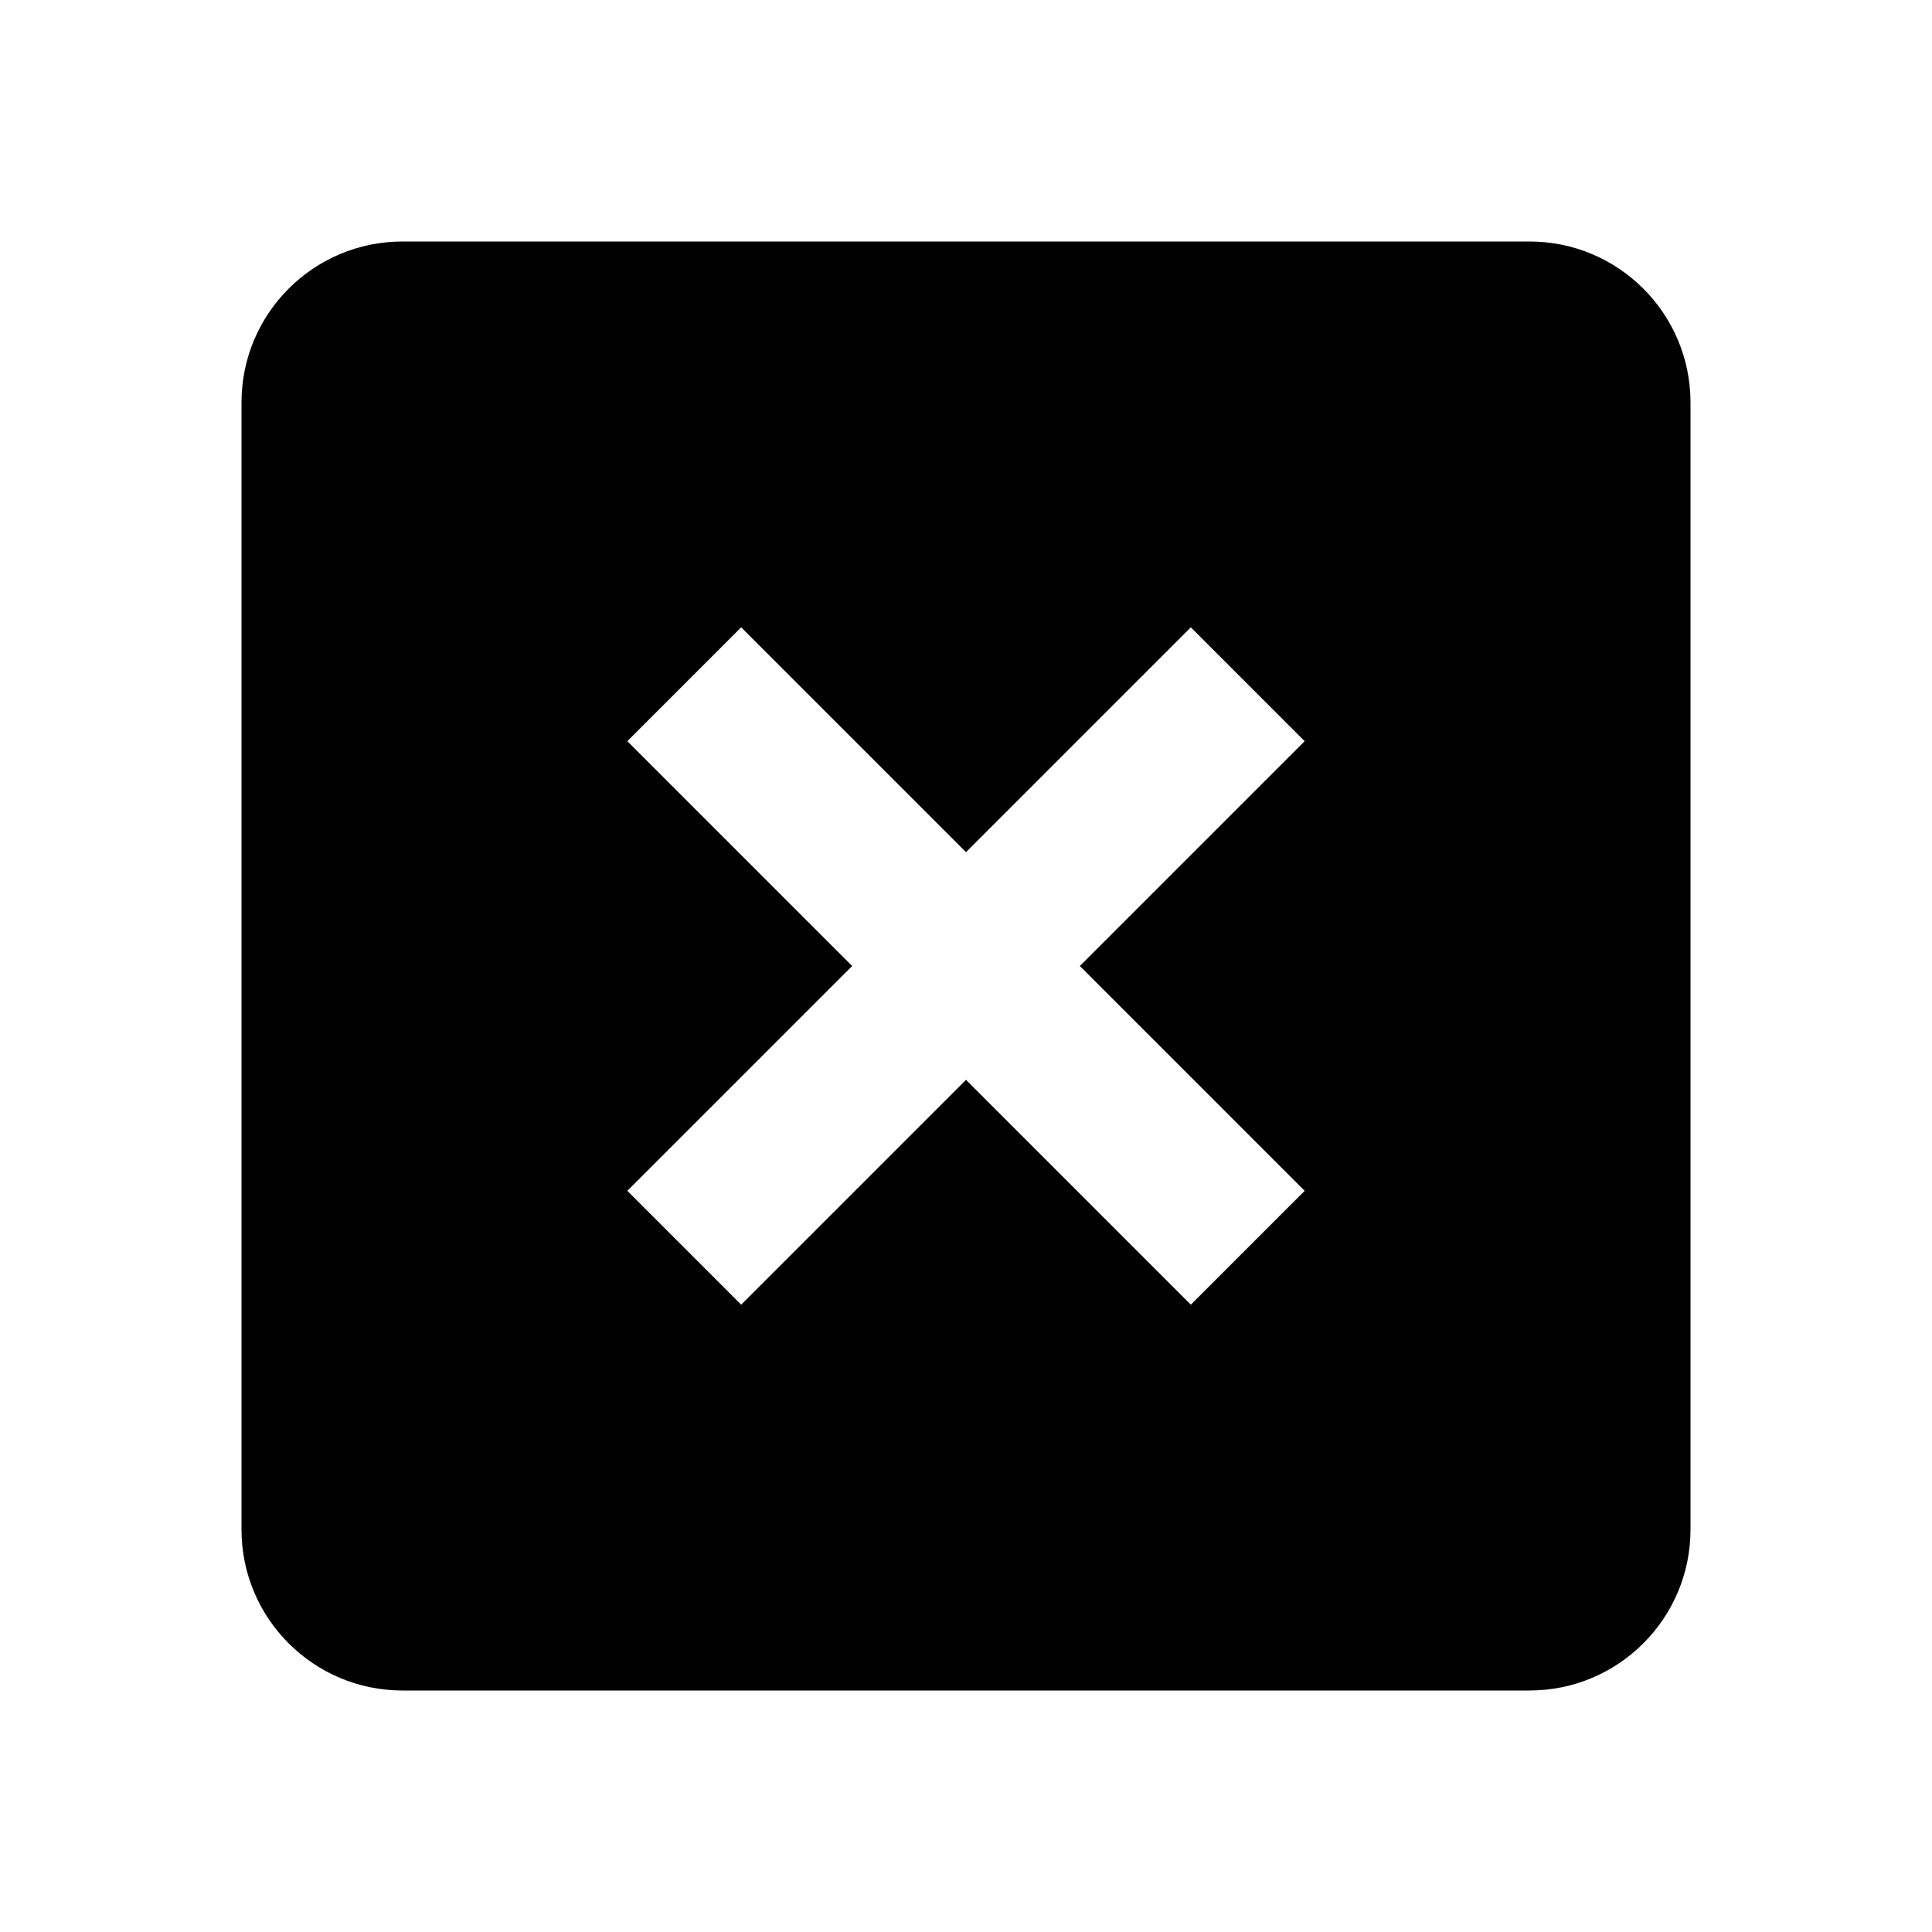
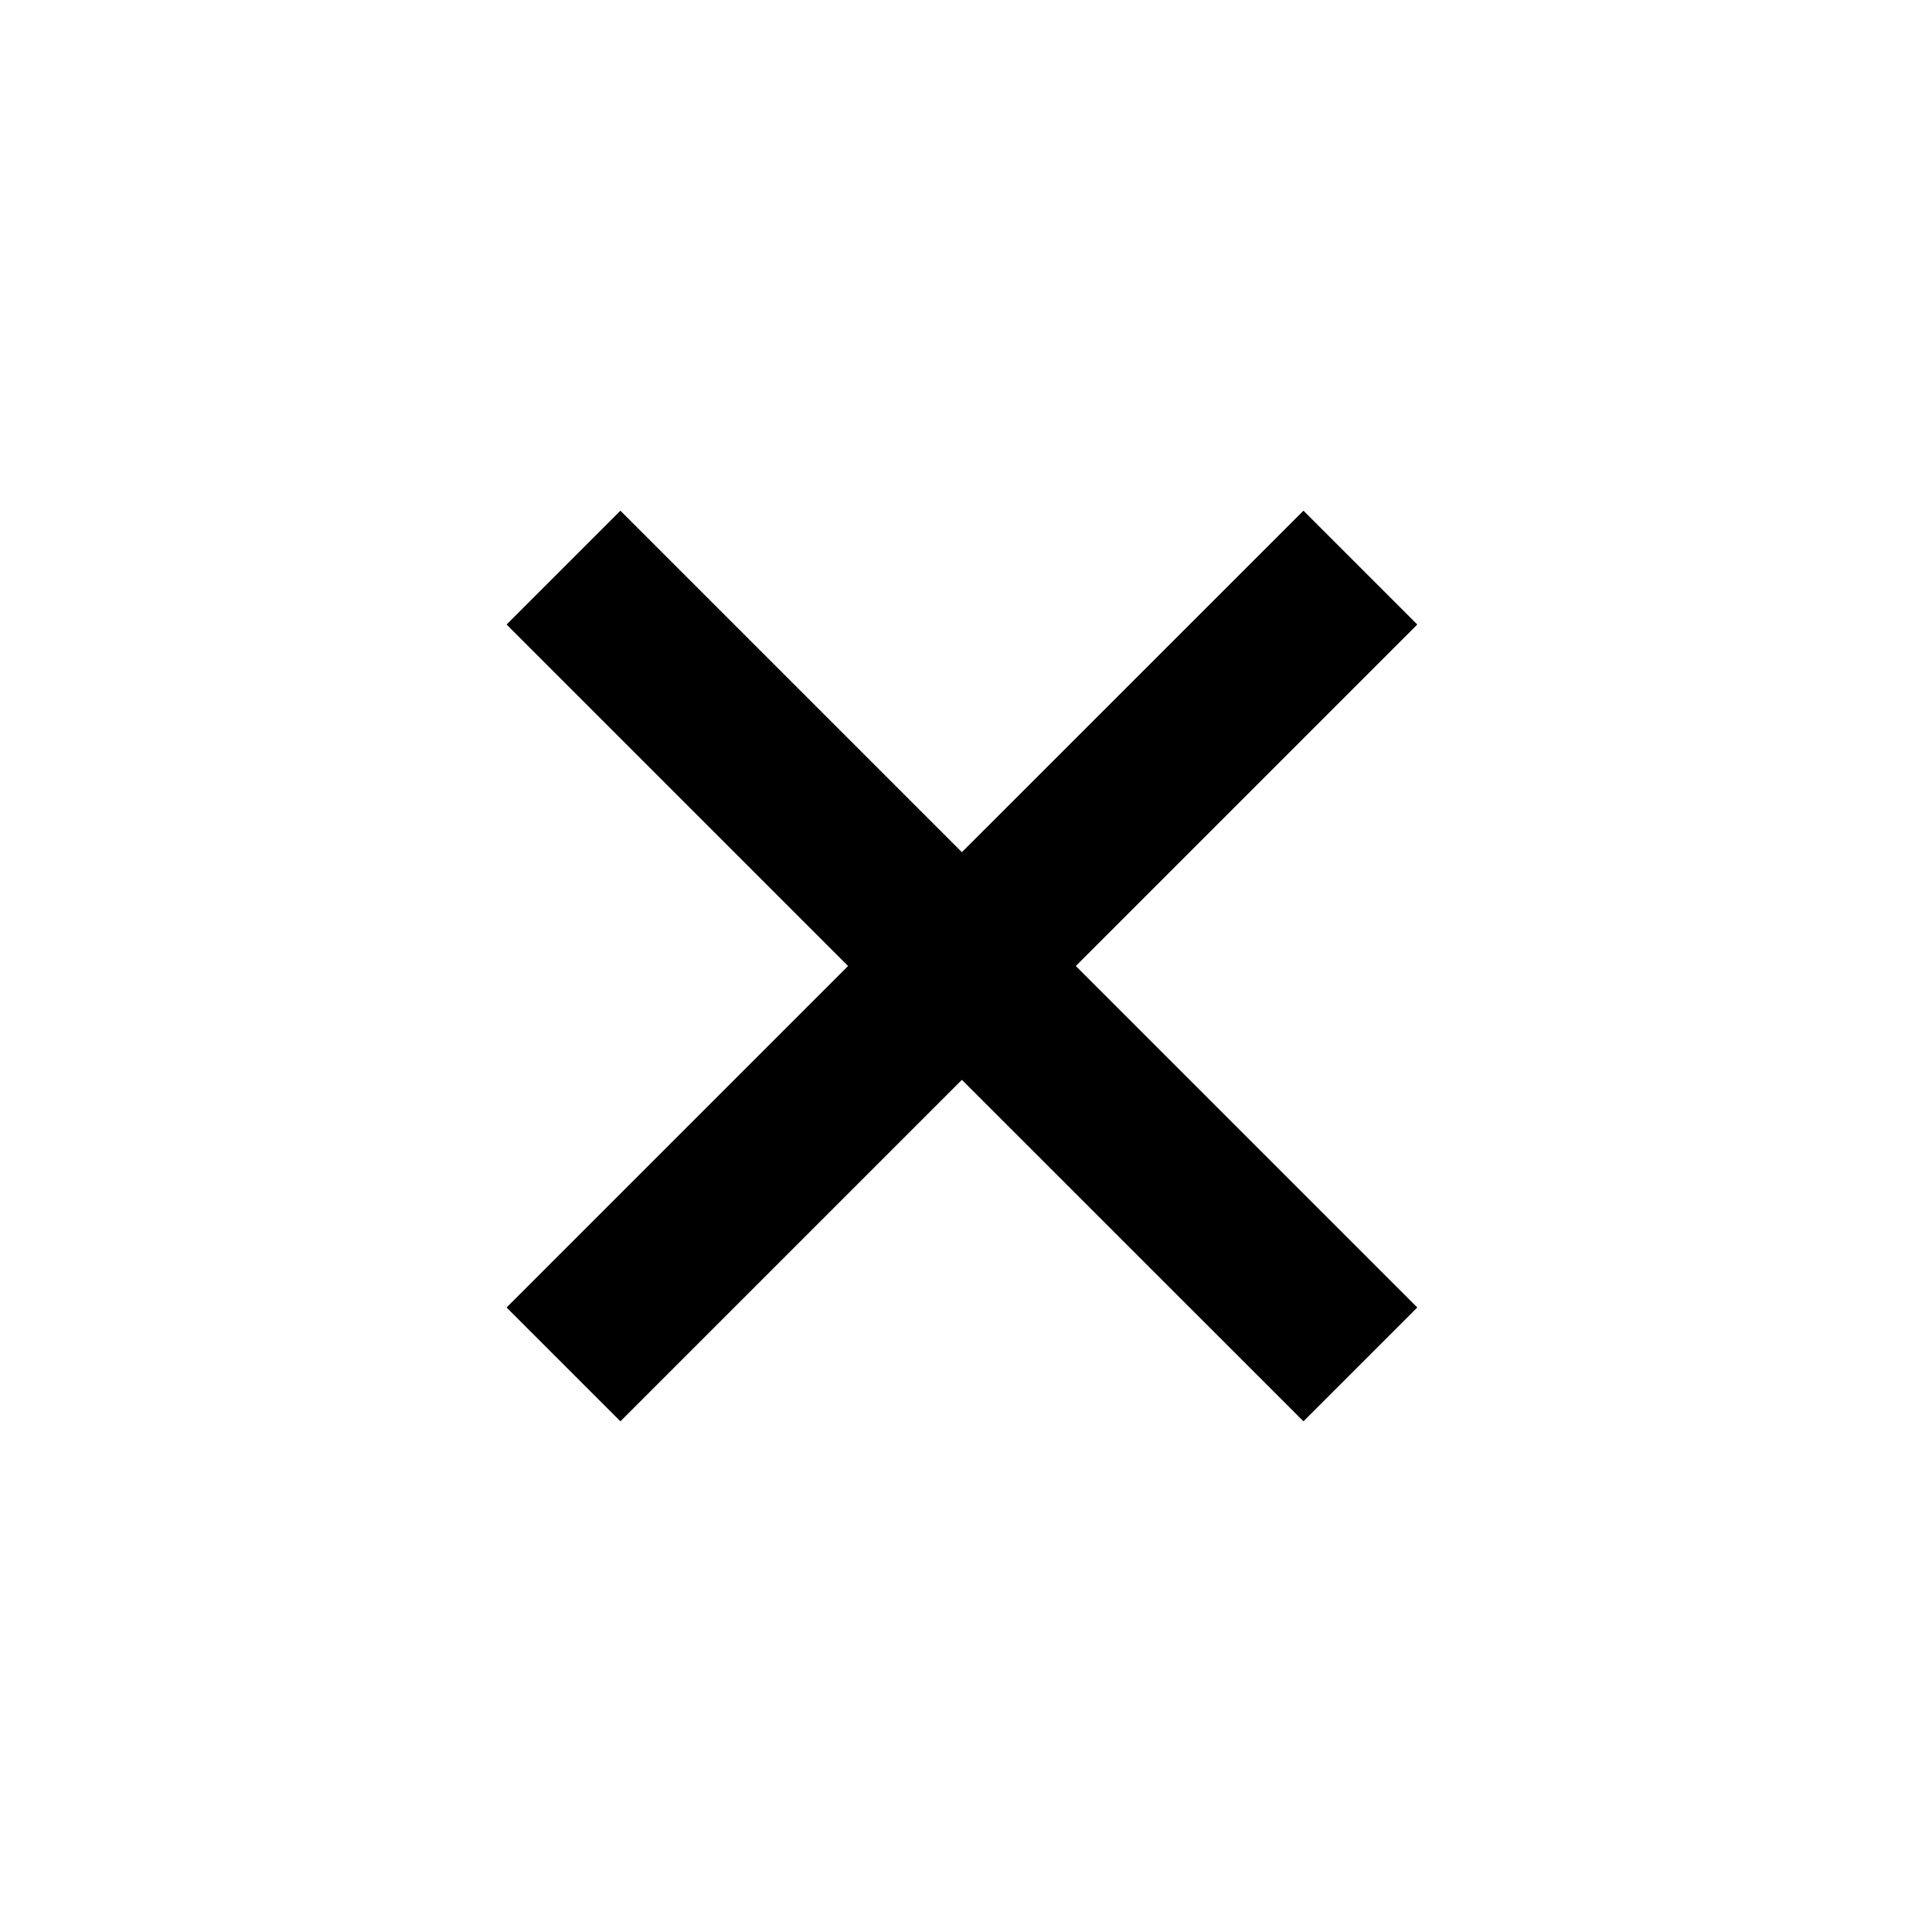
<svg xmlns="http://www.w3.org/2000/svg" width="24" height="24" viewBox="0 0 24 24" style="fill: rgba(0, 0, 0, 1);transform: ;msFilter:;">
-   <path d="M21 5a2 2 0 0 0-2-2H5a2 2 0 0 0-2 2v14a2 2 0 0 0 2 2h14a2 2 0 0 0 2-2V5zm-4.793 9.793-1.414 1.414L12 13.414l-2.793 2.793-1.414-1.414L10.586 12 7.793 9.207l1.414-1.414L12 10.586l2.793-2.793 1.414 1.414L13.414 12l2.793 2.793z" />
+   <path d="m16.192 6.344-4.243 4.242-4.242-4.242-1.414 1.414L10.535 12l-4.242 4.242 1.414 1.414 4.242-4.242 4.243 4.242 1.414-1.414L13.364 12l4.242-4.242z" />
</svg>
